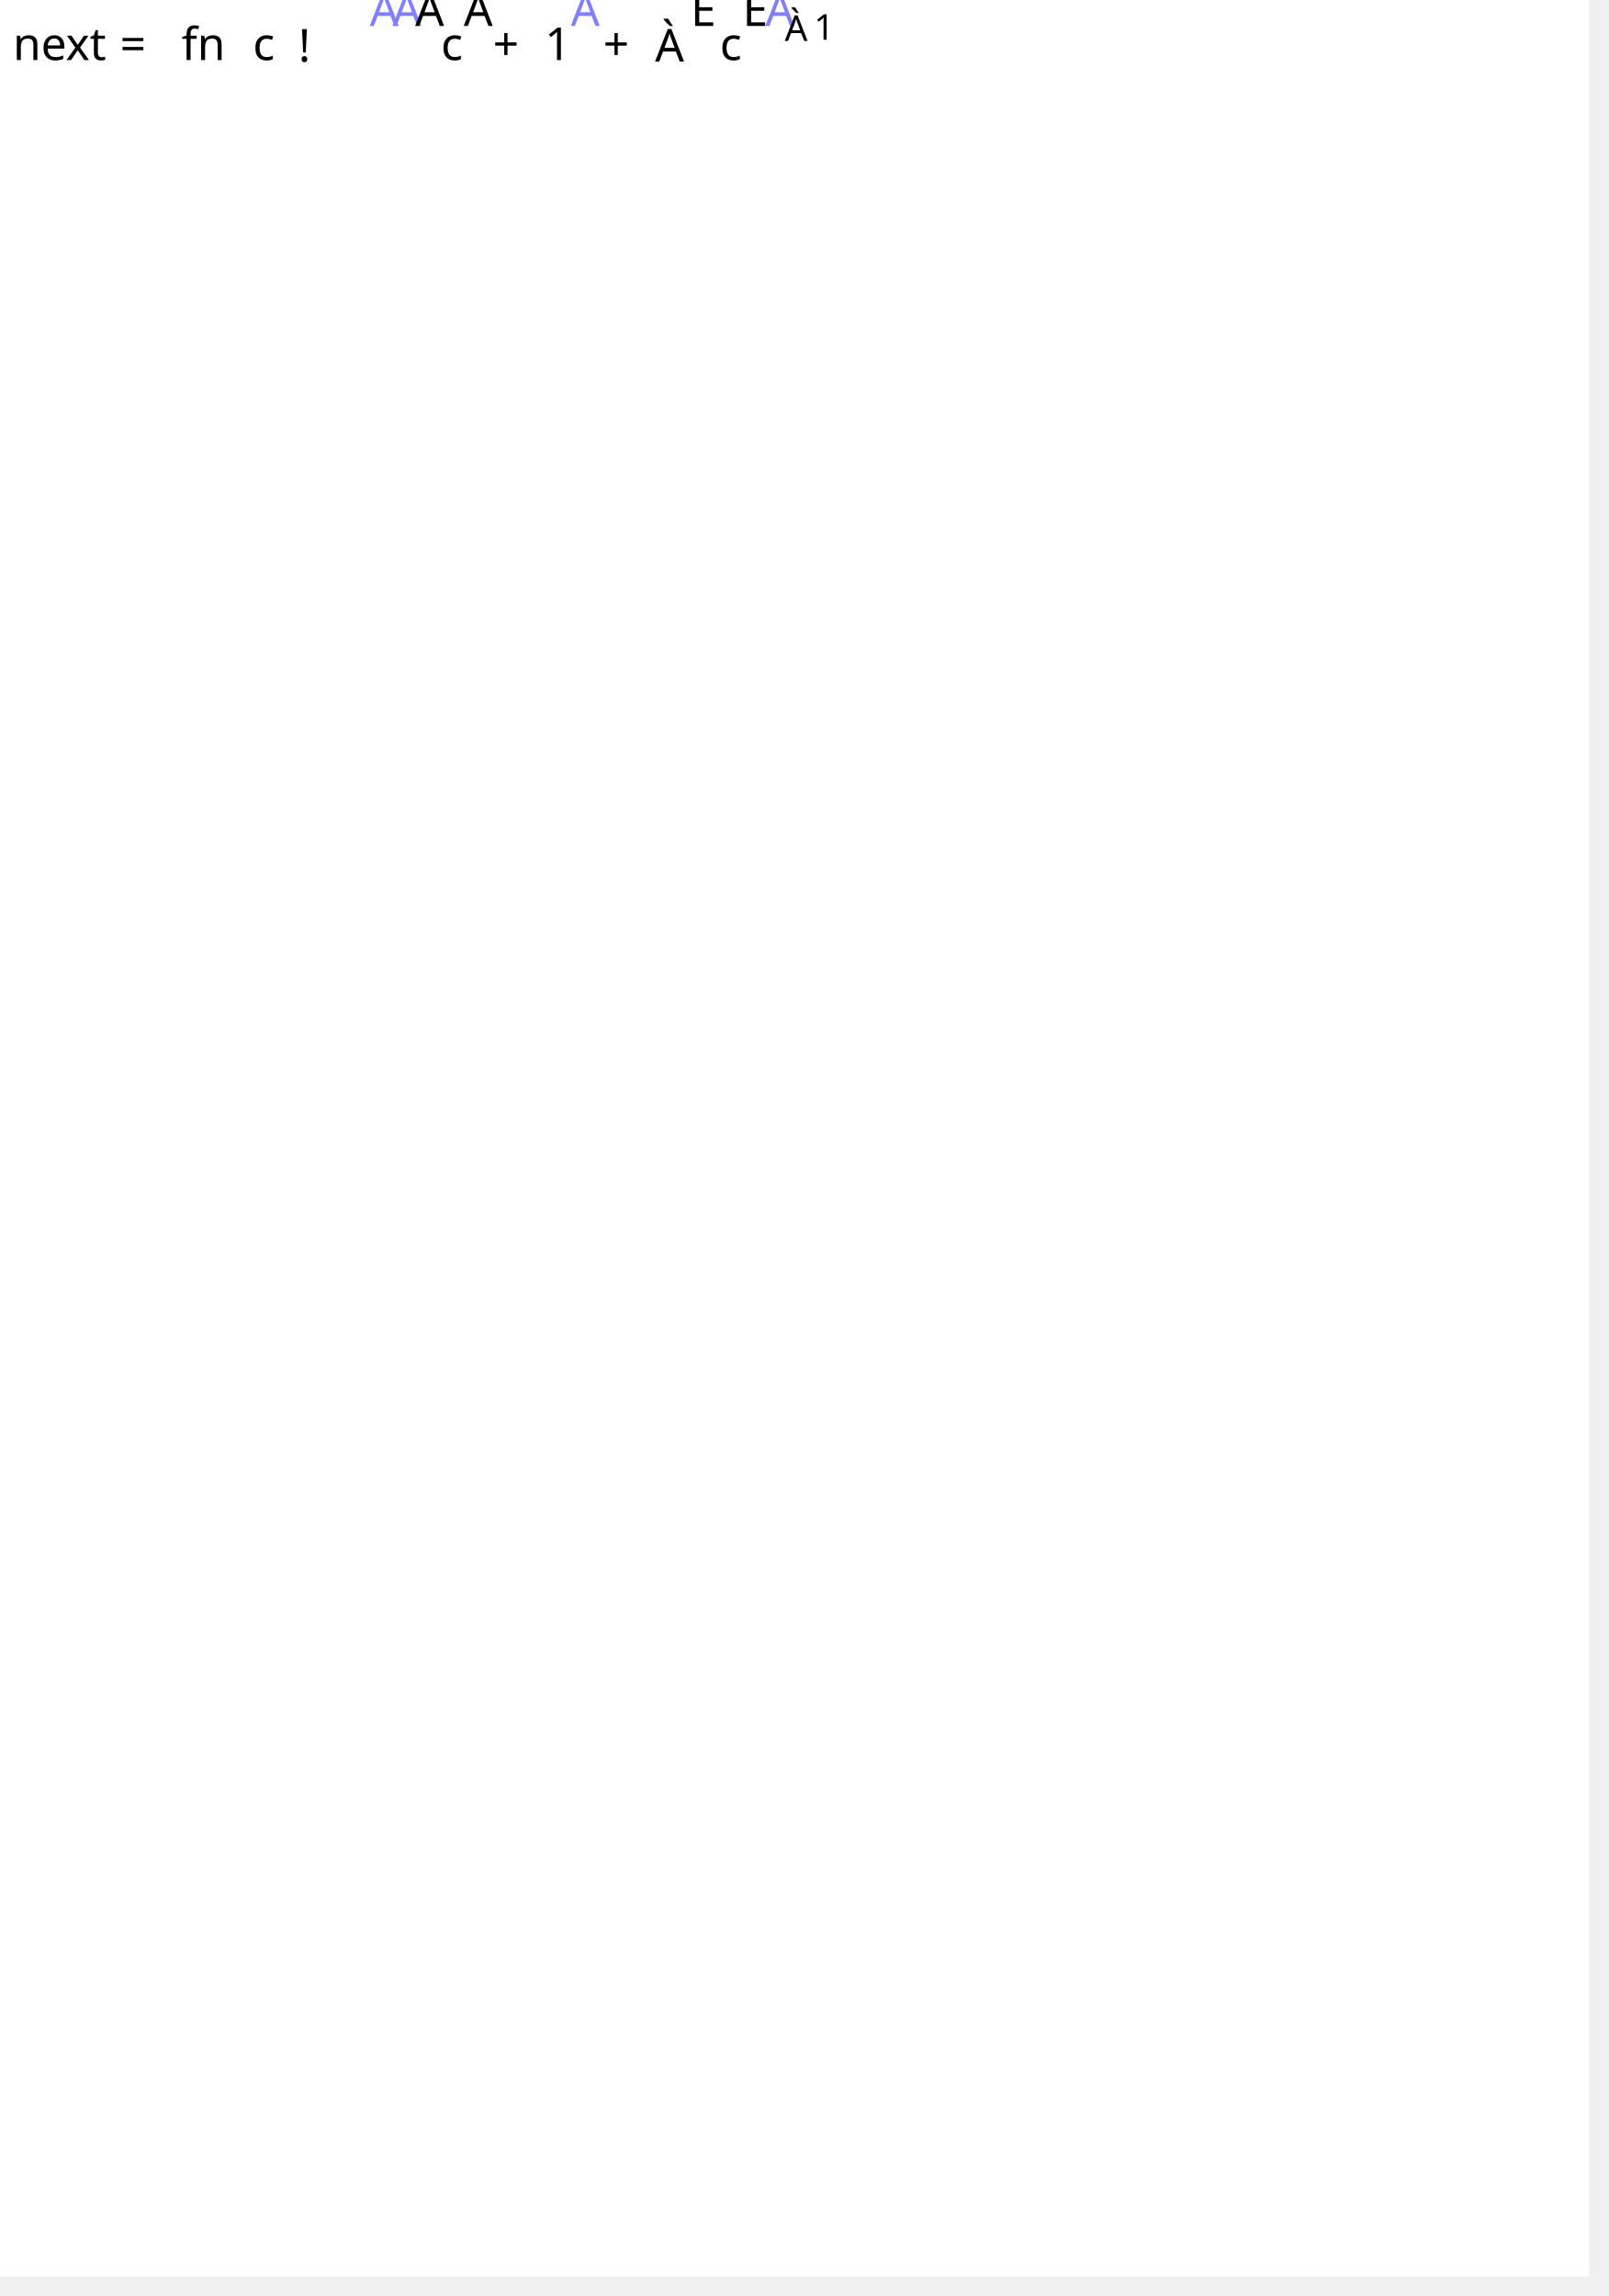
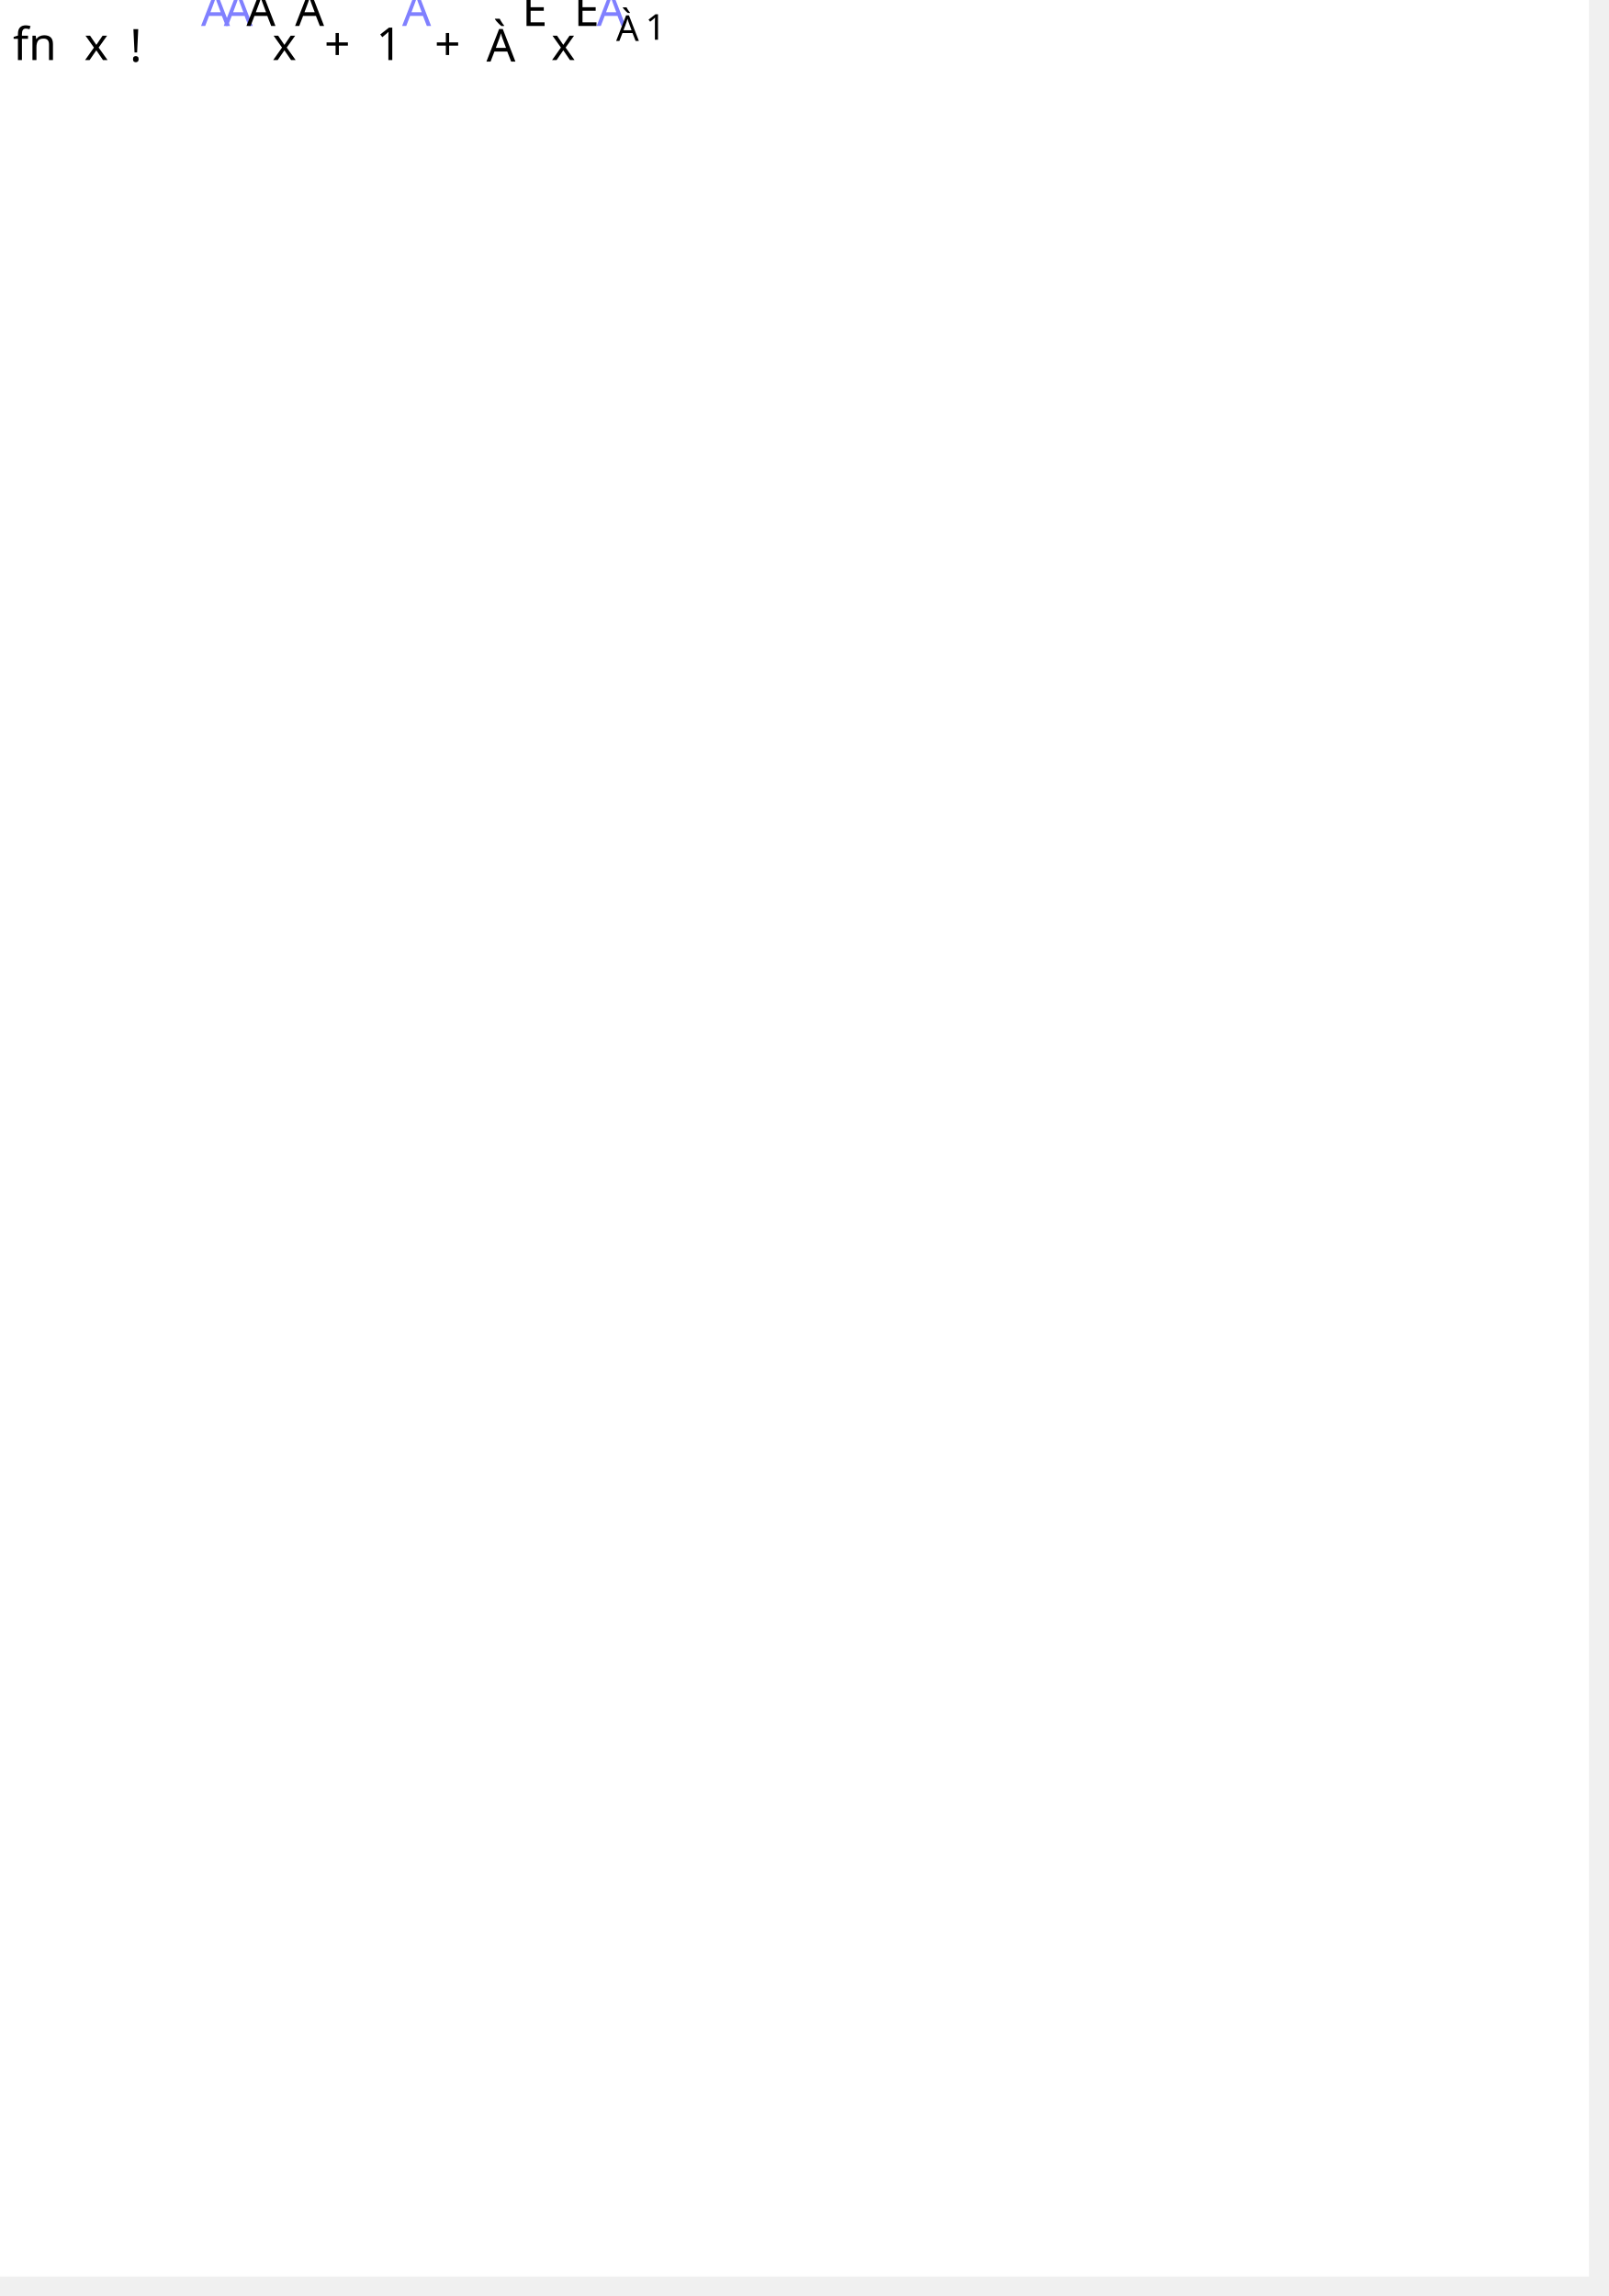
<svg xmlns="http://www.w3.org/2000/svg" style="fill-opacity:1; color-rendering:auto; color-interpolation:auto; stroke:black; text-rendering:auto; stroke-linecap:square; stroke-miterlimit:10; stroke-opacity:1; shape-rendering:auto; fill:black; stroke-dasharray:none; font-weight:normal; stroke-width:1; font-family:'Dialog'; font-style:normal; stroke-linejoin:miter; font-size:12; stroke-dashoffset:0; image-rendering:auto;">
  <defs id="genericDefs" />
  <g>
    <defs id="defs1">
      <clipPath clipPathUnits="userSpaceOnUse" id="clipPath1">
        <path d="M0 0 L496 0 L496 708 L0 708 L0 0 Z" />
      </clipPath>
      <clipPath clipPathUnits="userSpaceOnUse" id="clipPath2">
        <path d="M-10 -10 L486 -10 L486 698 L-10 698 L-10 -10 Z" />
      </clipPath>
      <clipPath clipPathUnits="userSpaceOnUse" id="clipPath3">
-         <path d="M-62 -10 L434 -10 L434 698 L-62 698 L-62 -10 Z" />
+         <path d="M-32 -14 L464 -14 L464 694 L-32 694 L-32 -14 Z" />
      </clipPath>
      <clipPath clipPathUnits="userSpaceOnUse" id="clipPath4">
-         <path d="M-84 -14 L412 -14 L412 694 L-84 694 L-84 -14 Z" />
+         <path d="M-68 -10 L428 -10 L428 698 L-68 698 L-68 -10 Z" />
      </clipPath>
      <clipPath clipPathUnits="userSpaceOnUse" id="clipPath5">
-         <path d="M-120 -10 L376 -10 L376 698 L-120 698 L-120 -10 Z" />
+         <path d="M-68 -13 L428 -13 L428 695 L-68 695 L-68 -13 Z" />
      </clipPath>
      <clipPath clipPathUnits="userSpaceOnUse" id="clipPath6">
-         <path d="M-120 -13 L376 -13 L376 695 L-120 695 L-120 -13 Z" />
+         <path d="M-75 -13 L421 -13 L421 695 L-75 695 L-75 -13 Z" />
      </clipPath>
      <clipPath clipPathUnits="userSpaceOnUse" id="clipPath7">
-         <path d="M-127 -13 L369 -13 L369 695 L-127 695 L-127 -13 Z" />
+         <path d="M-82 -13 L414 -13 L414 695 L-82 695 L-82 -13 Z" />
      </clipPath>
      <clipPath clipPathUnits="userSpaceOnUse" id="clipPath8">
-         <path d="M-134 -13 L362 -13 L362 695 L-134 695 L-134 -13 Z" />
+         <path d="M-156 -13 L340 -13 L340 695 L-156 695 L-156 -13 Z" />
      </clipPath>
      <clipPath clipPathUnits="userSpaceOnUse" id="clipPath9">
-         <path d="M-208 -13 L288 -13 L288 695 L-208 695 L-208 -13 Z" />
+         <path d="M-167 -13 L329 -13 L329 695 L-167 695 L-167 -13 Z" />
      </clipPath>
      <clipPath clipPathUnits="userSpaceOnUse" id="clipPath10">
-         <path d="M-219 -13 L277 -13 L277 695 L-219 695 L-219 -13 Z" />
+         <path d="M-196 -10 L300 -10 L300 698 L-196 698 L-196 -10 Z" />
      </clipPath>
      <clipPath clipPathUnits="userSpaceOnUse" id="clipPath11">
-         <path d="M-248 -10 L248 -10 L248 698 L-248 698 L-248 -10 Z" />
+         <path d="M-10 -14 L486 -14 L486 694 L-10 694 L-10 -14 Z" />
      </clipPath>
      <clipPath clipPathUnits="userSpaceOnUse" id="clipPath12">
-         <path d="M-10 -14 L486 -14 L486 694 L-10 694 L-10 -14 Z" />
+         <path d="M-46 -14 L450 -14 L450 694 L-46 694 L-46 -14 Z" />
      </clipPath>
      <clipPath clipPathUnits="userSpaceOnUse" id="clipPath13">
-         <path d="M-43 -14 L453 -14 L453 694 L-43 694 L-43 -14 Z" />
+         <path d="M-90 -14 L406 -14 L406 694 L-90 694 L-90 -14 Z" />
      </clipPath>
      <clipPath clipPathUnits="userSpaceOnUse" id="clipPath14">
-         <path d="M-62 -14 L434 -14 L434 694 L-62 694 L-62 -14 Z" />
+         <path d="M-106 -14 L390 -14 L390 694 L-106 694 L-106 -14 Z" />
      </clipPath>
      <clipPath clipPathUnits="userSpaceOnUse" id="clipPath15">
-         <path d="M-98 -14 L398 -14 L398 694 L-98 694 L-98 -14 Z" />
+         <path d="M-122 -14 L374 -14 L374 694 L-122 694 L-122 -14 Z" />
      </clipPath>
      <clipPath clipPathUnits="userSpaceOnUse" id="clipPath16">
-         <path d="M-142 -14 L354 -14 L354 694 L-142 694 L-142 -14 Z" />
+         <path d="M-140 -14 L356 -14 L356 694 L-140 694 L-140 -14 Z" />
      </clipPath>
      <clipPath clipPathUnits="userSpaceOnUse" id="clipPath17">
-         <path d="M-158 -14 L338 -14 L338 694 L-158 694 L-158 -14 Z" />
+         <path d="M-156 -14 L340 -14 L340 694 L-156 694 L-156 -14 Z" />
      </clipPath>
      <clipPath clipPathUnits="userSpaceOnUse" id="clipPath18">
-         <path d="M-174 -14 L322 -14 L322 694 L-174 694 L-174 -14 Z" />
+         <path d="M-176 -14 L320 -14 L320 694 L-176 694 L-176 -14 Z" />
      </clipPath>
      <clipPath clipPathUnits="userSpaceOnUse" id="clipPath19">
-         <path d="M-192 -14 L304 -14 L304 694 L-192 694 L-192 -14 Z" />
-       </clipPath>
-       <clipPath clipPathUnits="userSpaceOnUse" id="clipPath20">
-         <path d="M-208 -14 L288 -14 L288 694 L-208 694 L-208 -14 Z" />
-       </clipPath>
-       <clipPath clipPathUnits="userSpaceOnUse" id="clipPath21">
-         <path d="M-228 -14 L268 -14 L268 694 L-228 694 L-228 -14 Z" />
-       </clipPath>
-       <clipPath clipPathUnits="userSpaceOnUse" id="clipPath22">
-         <path d="M-257 -10 L239 -10 L239 698 L-257 698 L-257 -10 Z" />
+         <path d="M-205 -10 L291 -10 L291 698 L-205 698 L-205 -10 Z" />
      </clipPath>
    </defs>
    <g style="fill:white; font-size:13; font-family:'Lucida Grande'; stroke:white;" transform="translate(-6,-6)">
      <rect x="0" y="0" width="496" style="clip-path:url(#clipPath1); stroke:none;" height="708" />
    </g>
-     <g style="text-rendering:optimizeLegibility; font-size:14; font-family:'jsMath-cmti10';" transform="translate(4,8)">
-       <text x="0" xml:space="preserve" y="10.514" style="clip-path:url(#clipPath12); stroke:none;">next</text>
+     <g style="text-rendering:optimizeLegibility; font-size:14; font-family:'jsMath-cmbx10';" transform="translate(4,8)">
+       <text x="0" xml:space="preserve" y="10.514" style="clip-path:url(#clipPath11); stroke:none;">fn</text>
    </g>
-     <g style="text-rendering:optimizeLegibility; font-size:14; font-family:'jsMath-cmr10';" transform="translate(37,8)">
-       <text x="0" xml:space="preserve" y="10.514" style="clip-path:url(#clipPath13); stroke:none;">=</text>
+     <g style="text-rendering:optimizeLegibility; font-size:14; font-family:'jsMath-cmti10';" transform="translate(26,8)">
+       <text x="0" xml:space="preserve" y="10.514" style="clip-path:url(#clipPath3); stroke:none;">x</text>
    </g>
-     <g style="text-rendering:optimizeLegibility; font-size:14; font-family:'jsMath-cmbx10';" transform="translate(56,8)">
-       <text x="0" xml:space="preserve" y="10.514" style="clip-path:url(#clipPath14); stroke:none;">fn</text>
+     <g style="text-rendering:optimizeLegibility; font-size:14; font-family:'jsMath-cmsy10';" transform="translate(40,8)">
+       <text x="0" xml:space="preserve" y="10.99" style="clip-path:url(#clipPath12); stroke:none;">!</text>
    </g>
-     <g style="text-rendering:optimizeLegibility; font-size:14; font-family:'jsMath-cmti10';" transform="translate(78,8)">
-       <text x="0" xml:space="preserve" y="10.514" style="clip-path:url(#clipPath4); stroke:none;">c</text>
+     <g transform="translate(62,7)" style="fill:rgb(128,128,255); text-rendering:optimizeLegibility; font-size:14; font-family:'jsMath-cmex10'; stroke:rgb(128,128,255);">
+       <text x="0" xml:space="preserve" y="1" style="clip-path:url(#clipPath5); stroke:none;">À</text>
+       <text x="122" xml:space="preserve" y="1" style="clip-path:url(#clipPath5); stroke:none;">Á</text>
    </g>
-     <g style="text-rendering:optimizeLegibility; font-size:14; font-family:'jsMath-cmsy10';" transform="translate(92,8)">
-       <text x="0" xml:space="preserve" y="10.99" style="clip-path:url(#clipPath15); stroke:none;">!</text>
+     <g transform="translate(69,7)" style="fill:rgb(128,128,255); text-rendering:optimizeLegibility; font-size:14; font-family:'jsMath-cmex10'; stroke:rgb(128,128,255);">
+       <text x="0" xml:space="preserve" y="1" style="clip-path:url(#clipPath6); stroke:none;">À</text>
+       <text x="55" xml:space="preserve" y="1" style="clip-path:url(#clipPath6); stroke:none;">Á</text>
    </g>
-     <g transform="translate(114,7)" style="fill:rgb(128,128,255); text-rendering:optimizeLegibility; font-size:14; font-family:'jsMath-cmex10'; stroke:rgb(128,128,255);">
-       <text x="0" xml:space="preserve" y="1" style="clip-path:url(#clipPath6); stroke:none;">À</text>
-       <text x="122" xml:space="preserve" y="1" style="clip-path:url(#clipPath6); stroke:none;">Á</text>
+     <g style="text-rendering:optimizeLegibility; font-size:14; font-family:'jsMath-cmex10';" transform="translate(76,7)">
+       <text x="0" xml:space="preserve" y="1" style="clip-path:url(#clipPath7); stroke:none;">Ä</text>
+       <text x="15" xml:space="preserve" y="1" style="clip-path:url(#clipPath7); stroke:none;">Å</text>
    </g>
-     <g transform="translate(121,7)" style="fill:rgb(128,128,255); text-rendering:optimizeLegibility; font-size:14; font-family:'jsMath-cmex10'; stroke:rgb(128,128,255);">
-       <text x="0" xml:space="preserve" y="1" style="clip-path:url(#clipPath7); stroke:none;">À</text>
-       <text x="55" xml:space="preserve" y="1" style="clip-path:url(#clipPath7); stroke:none;">Á</text>
+     <g style="text-rendering:optimizeLegibility; font-size:14; font-family:'jsMath-cmti10';" transform="translate(84,8)">
+       <text x="0" xml:space="preserve" y="10.514" style="clip-path:url(#clipPath13); stroke:none;">x</text>
    </g>
-     <g style="text-rendering:optimizeLegibility; font-size:14; font-family:'jsMath-cmex10';" transform="translate(128,7)">
-       <text x="0" xml:space="preserve" y="1" style="clip-path:url(#clipPath8); stroke:none;">Ä</text>
-       <text x="15" xml:space="preserve" y="1" style="clip-path:url(#clipPath8); stroke:none;">Å</text>
+     <g style="text-rendering:optimizeLegibility; font-size:14; font-family:'jsMath-cmr10';" transform="translate(100,8)">
+       <text x="0" xml:space="preserve" y="10.514" style="clip-path:url(#clipPath14); stroke:none;">+</text>
    </g>
-     <g style="text-rendering:optimizeLegibility; font-size:14; font-family:'jsMath-cmti10';" transform="translate(136,8)">
-       <text x="0" xml:space="preserve" y="10.514" style="clip-path:url(#clipPath16); stroke:none;">c</text>
+     <g style="text-rendering:optimizeLegibility; font-size:14; font-family:'jsMath-cmr10';" transform="translate(116,8)">
+       <text x="0" xml:space="preserve" y="10.514" style="clip-path:url(#clipPath15); stroke:none;">1</text>
    </g>
-     <g style="text-rendering:optimizeLegibility; font-size:14; font-family:'jsMath-cmr10';" transform="translate(152,8)">
-       <text x="0" xml:space="preserve" y="10.514" style="clip-path:url(#clipPath17); stroke:none;">+</text>
+     <g style="text-rendering:optimizeLegibility; font-size:14; font-family:'jsMath-cmr10';" transform="translate(134,8)">
+       <text x="0" xml:space="preserve" y="10.514" style="clip-path:url(#clipPath16); stroke:none;">+</text>
    </g>
-     <g style="text-rendering:optimizeLegibility; font-size:14; font-family:'jsMath-cmr10';" transform="translate(168,8)">
-       <text x="0" xml:space="preserve" y="10.514" style="clip-path:url(#clipPath18); stroke:none;">1</text>
+     <g style="text-rendering:optimizeLegibility; font-size:14; font-family:'jsMath-cmsy10';" transform="translate(150,8)">
+       <text x="0" xml:space="preserve" y="10.99" style="clip-path:url(#clipPath17); stroke:none;">À</text>
    </g>
-     <g style="text-rendering:optimizeLegibility; font-size:14; font-family:'jsMath-cmr10';" transform="translate(186,8)">
-       <text x="0" xml:space="preserve" y="10.514" style="clip-path:url(#clipPath19); stroke:none;">+</text>
+     <g style="text-rendering:optimizeLegibility; font-size:14; font-family:'jsMath-cmex10';" transform="translate(161,7)">
+       <text x="0" xml:space="preserve" y="1" style="clip-path:url(#clipPath9); stroke:none;">È</text>
+       <text x="16" xml:space="preserve" y="1" style="clip-path:url(#clipPath9); stroke:none;">É</text>
    </g>
-     <g style="text-rendering:optimizeLegibility; font-size:14; font-family:'jsMath-cmsy10';" transform="translate(202,8)">
-       <text x="0" xml:space="preserve" y="10.99" style="clip-path:url(#clipPath20); stroke:none;">À</text>
+     <g style="text-rendering:optimizeLegibility; font-size:14; font-family:'jsMath-cmti10';" transform="translate(170,8)">
+       <text x="0" xml:space="preserve" y="10.514" style="clip-path:url(#clipPath18); stroke:none;">x</text>
    </g>
-     <g style="text-rendering:optimizeLegibility; font-size:14; font-family:'jsMath-cmex10';" transform="translate(213,7)">
-       <text x="0" xml:space="preserve" y="1" style="clip-path:url(#clipPath10); stroke:none;">È</text>
-       <text x="16" xml:space="preserve" y="1" style="clip-path:url(#clipPath10); stroke:none;">É</text>
+     <g style="text-rendering:optimizeLegibility; font-size:11; font-family:'jsMath-cmsy10';" transform="translate(190,4)">
+       <text x="0" xml:space="preserve" y="8.635" style="clip-path:url(#clipPath10); stroke:none;">À</text>
    </g>
-     <g style="text-rendering:optimizeLegibility; font-size:14; font-family:'jsMath-cmti10';" transform="translate(222,8)">
-       <text x="0" xml:space="preserve" y="10.514" style="clip-path:url(#clipPath21); stroke:none;">c</text>
-     </g>
-     <g style="text-rendering:optimizeLegibility; font-size:11; font-family:'jsMath-cmsy10';" transform="translate(242,4)">
-       <text x="0" xml:space="preserve" y="8.635" style="clip-path:url(#clipPath11); stroke:none;">À</text>
-     </g>
-     <g style="text-rendering:optimizeLegibility; font-size:11; font-family:'jsMath-cmr10';" transform="translate(251,4)">
-       <text x="0" xml:space="preserve" y="8.261" style="clip-path:url(#clipPath22); stroke:none;">1</text>
+     <g style="text-rendering:optimizeLegibility; font-size:11; font-family:'jsMath-cmr10';" transform="translate(199,4)">
+       <text x="0" xml:space="preserve" y="8.261" style="clip-path:url(#clipPath19); stroke:none;">1</text>
    </g>
  </g>
</svg>
